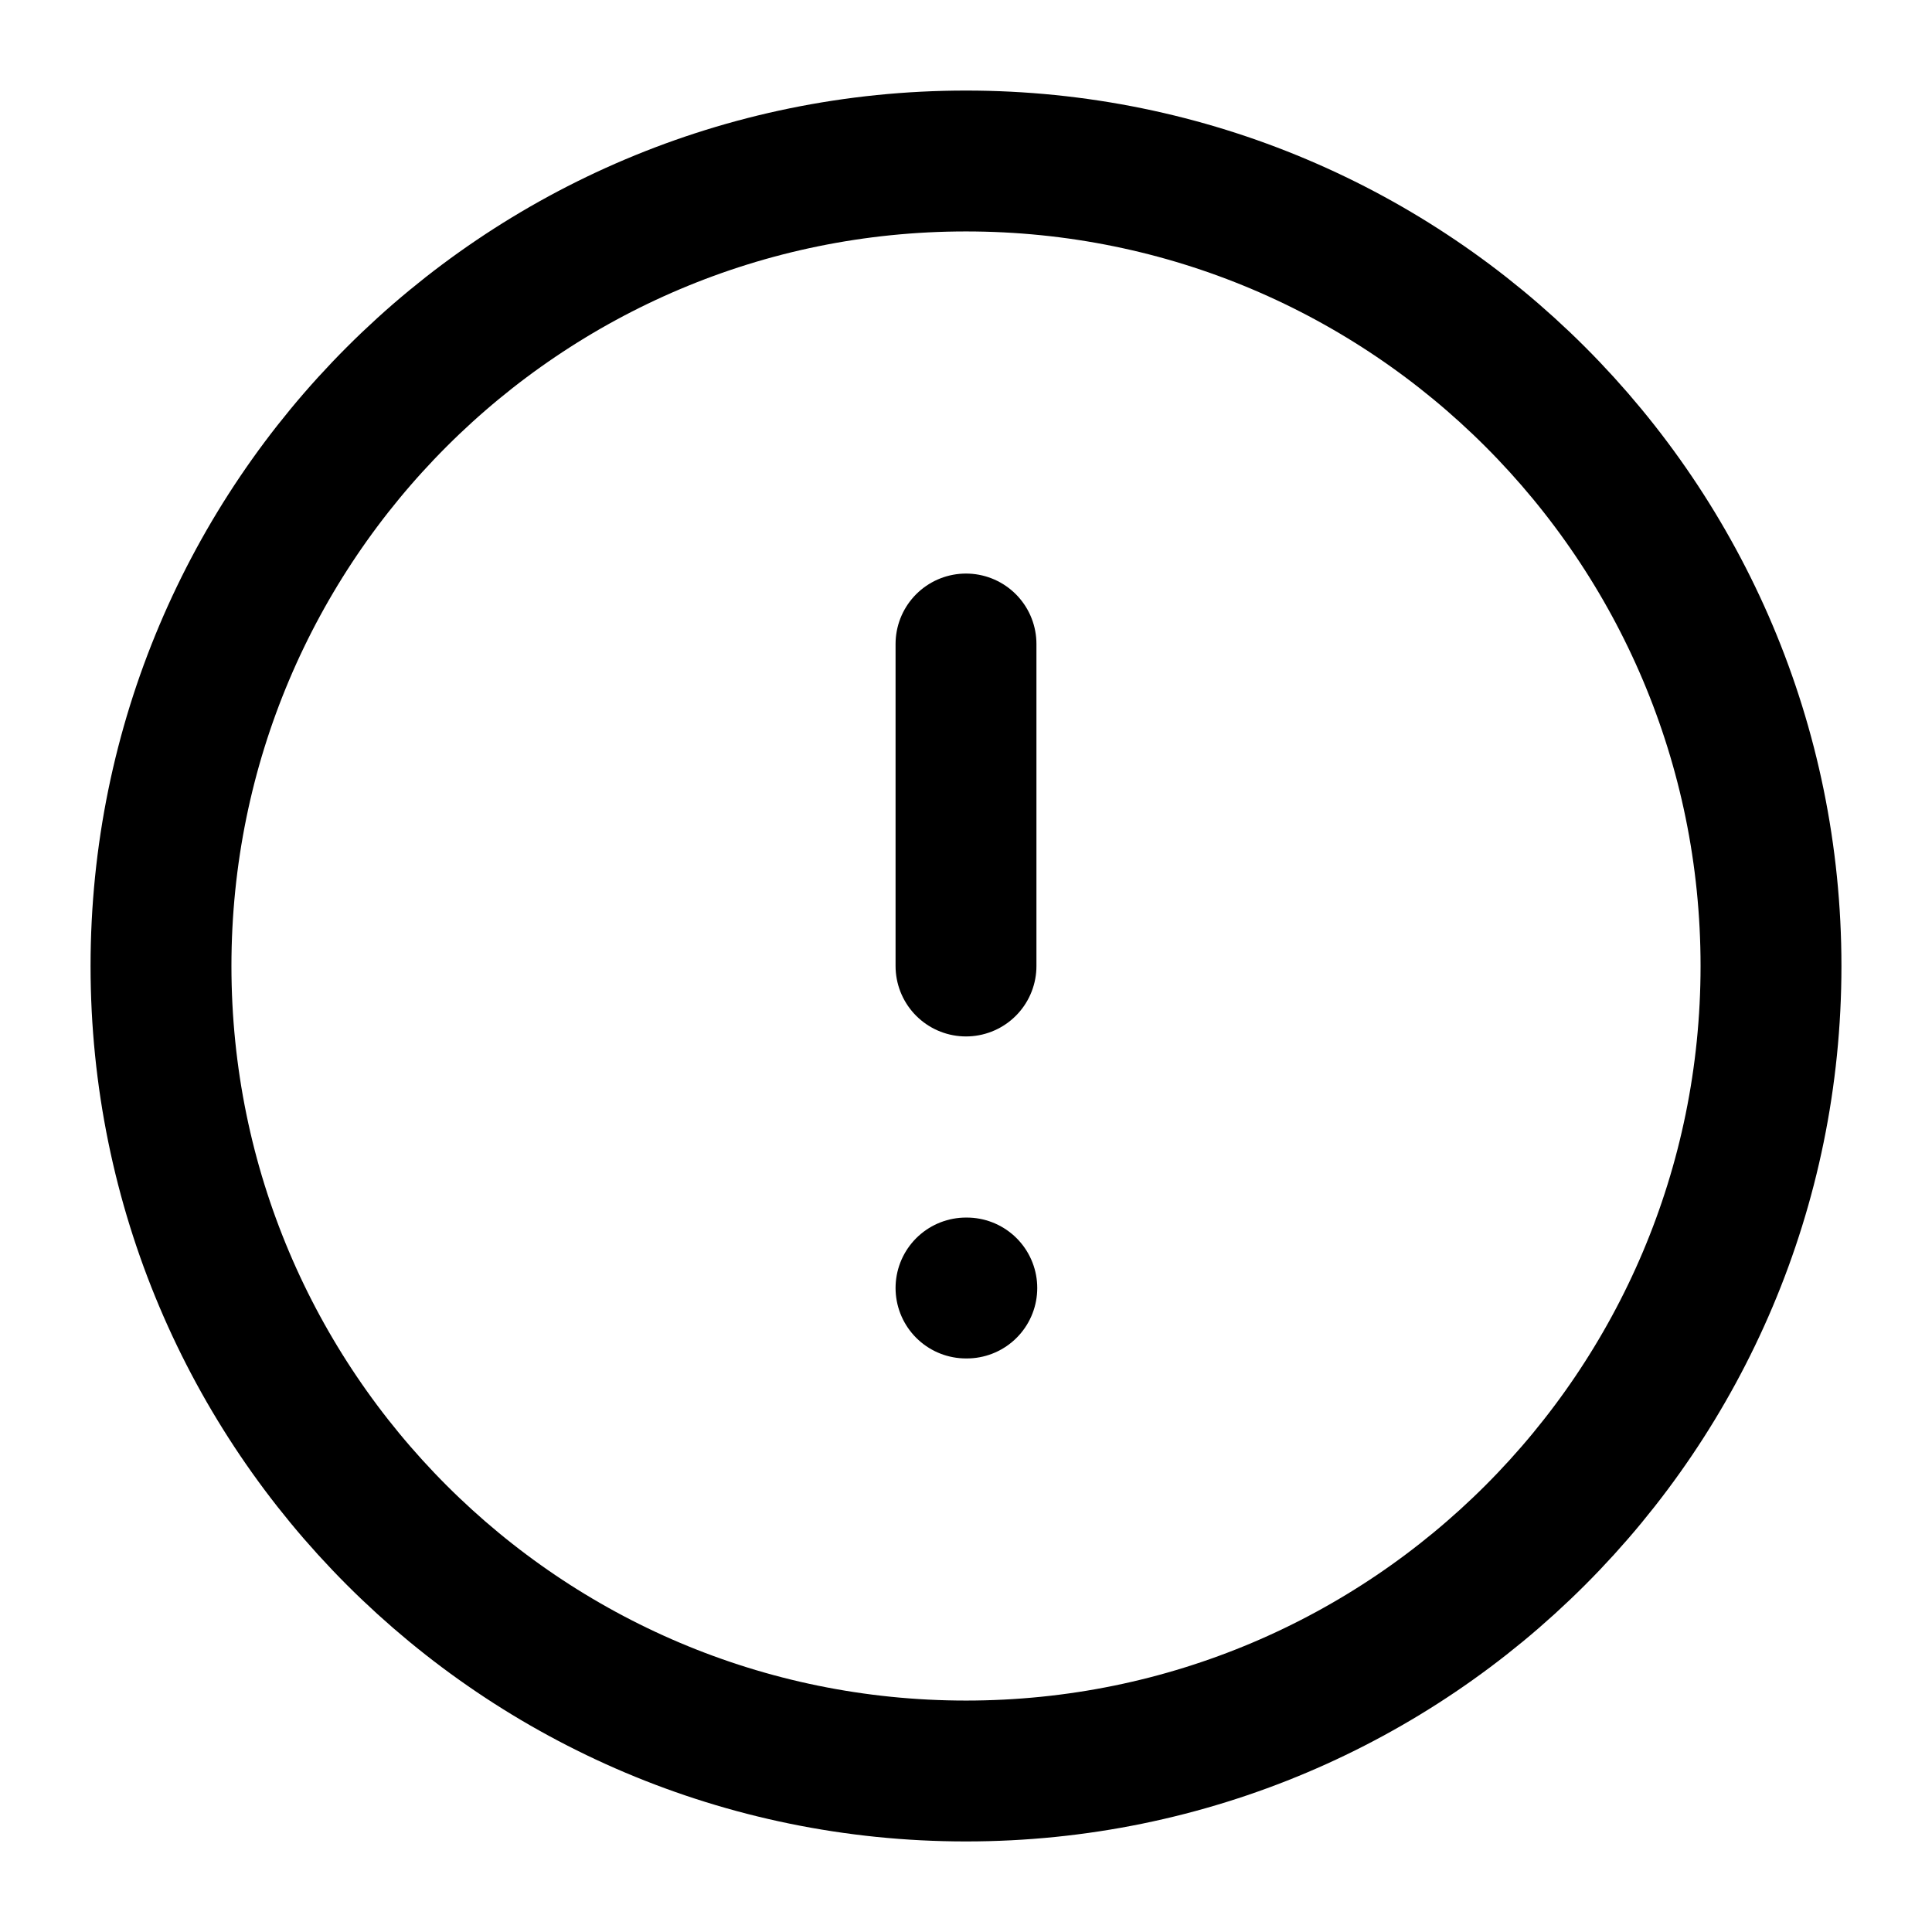
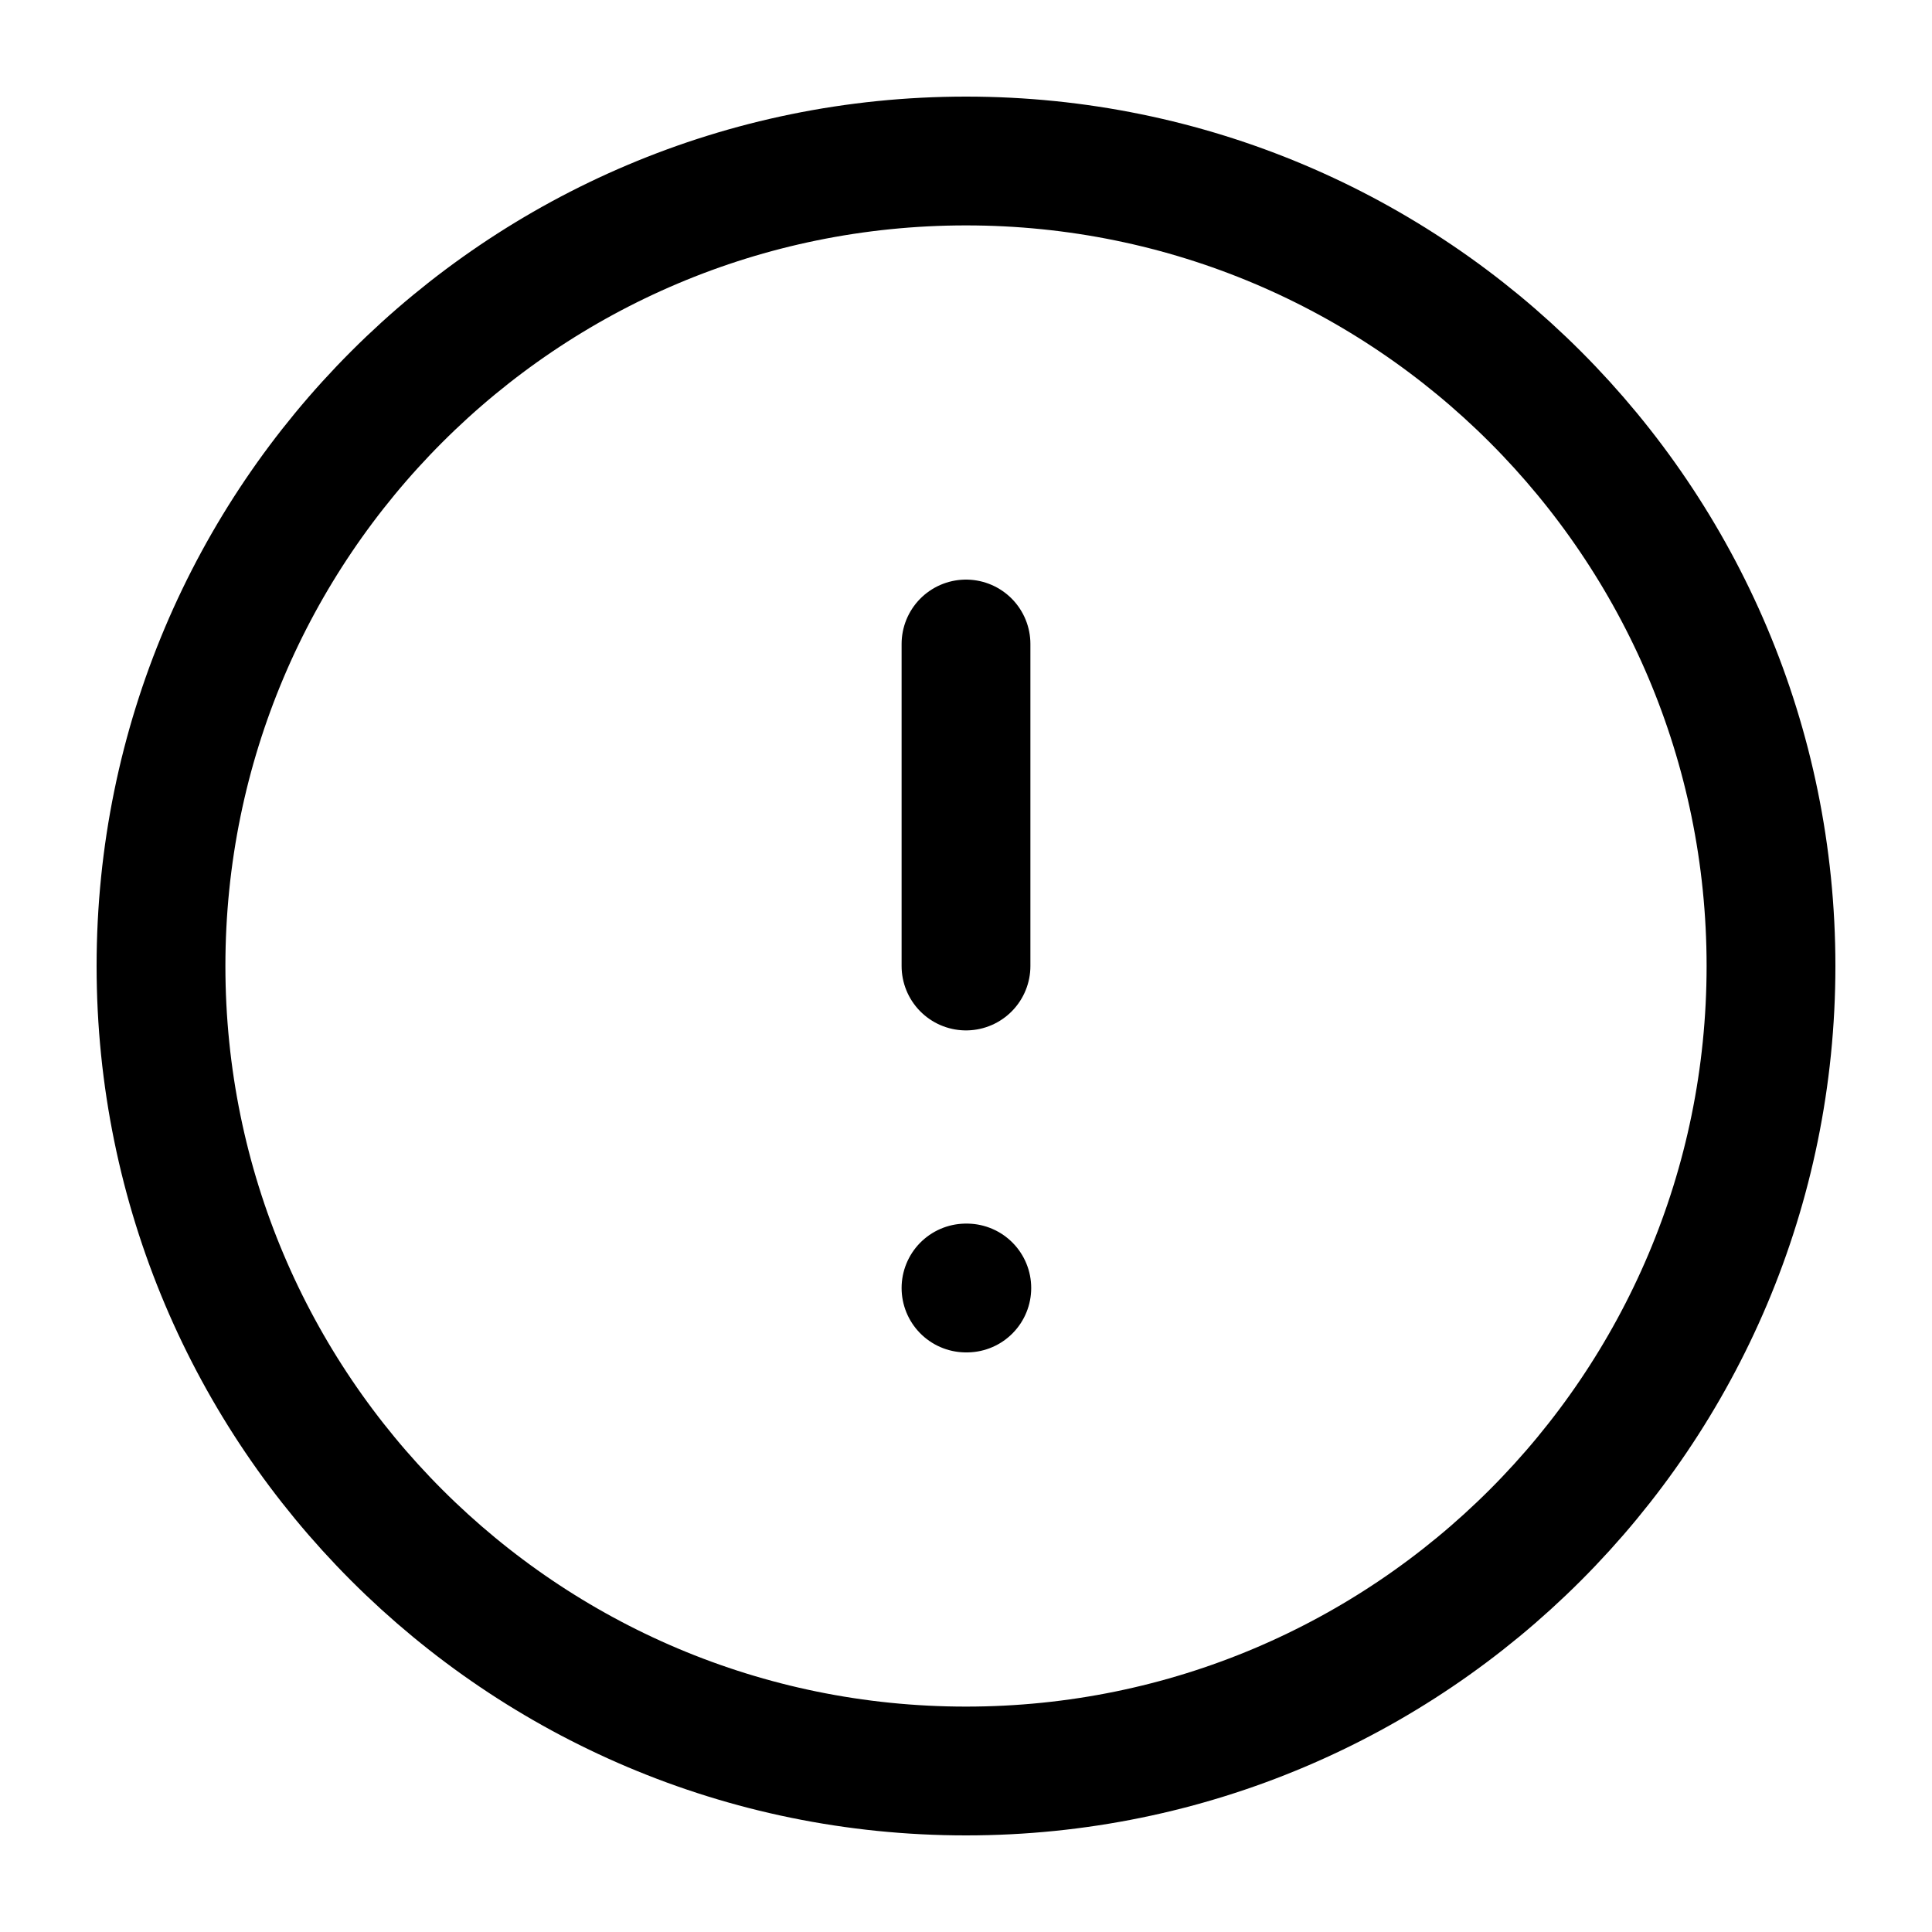
- <svg xmlns="http://www.w3.org/2000/svg" class="icono{% if clase %} {{ clase }}{% endif %}" aria-hidden="true" focusable="false" viewBox="0 0 24 24" fill="none" stroke="currentColor" stroke-width="1.75" stroke-linecap="round" stroke-linejoin="round">
+ <svg xmlns="http://www.w3.org/2000/svg" class="icono{% if clase %} {{ clase }}{% endif %}" aria-hidden="true" focusable="false" viewBox="0 0 24 24" fill="none" stroke="currentColor" stroke-width="1.6" stroke-linecap="round" stroke-linejoin="round">
  <circle cx="12" cy="12" r="10" />
  <line x1="12" x2="12" y1="8" y2="12" />
  <line x1="12" x2="12.01" y1="16" y2="16" />
</svg>
